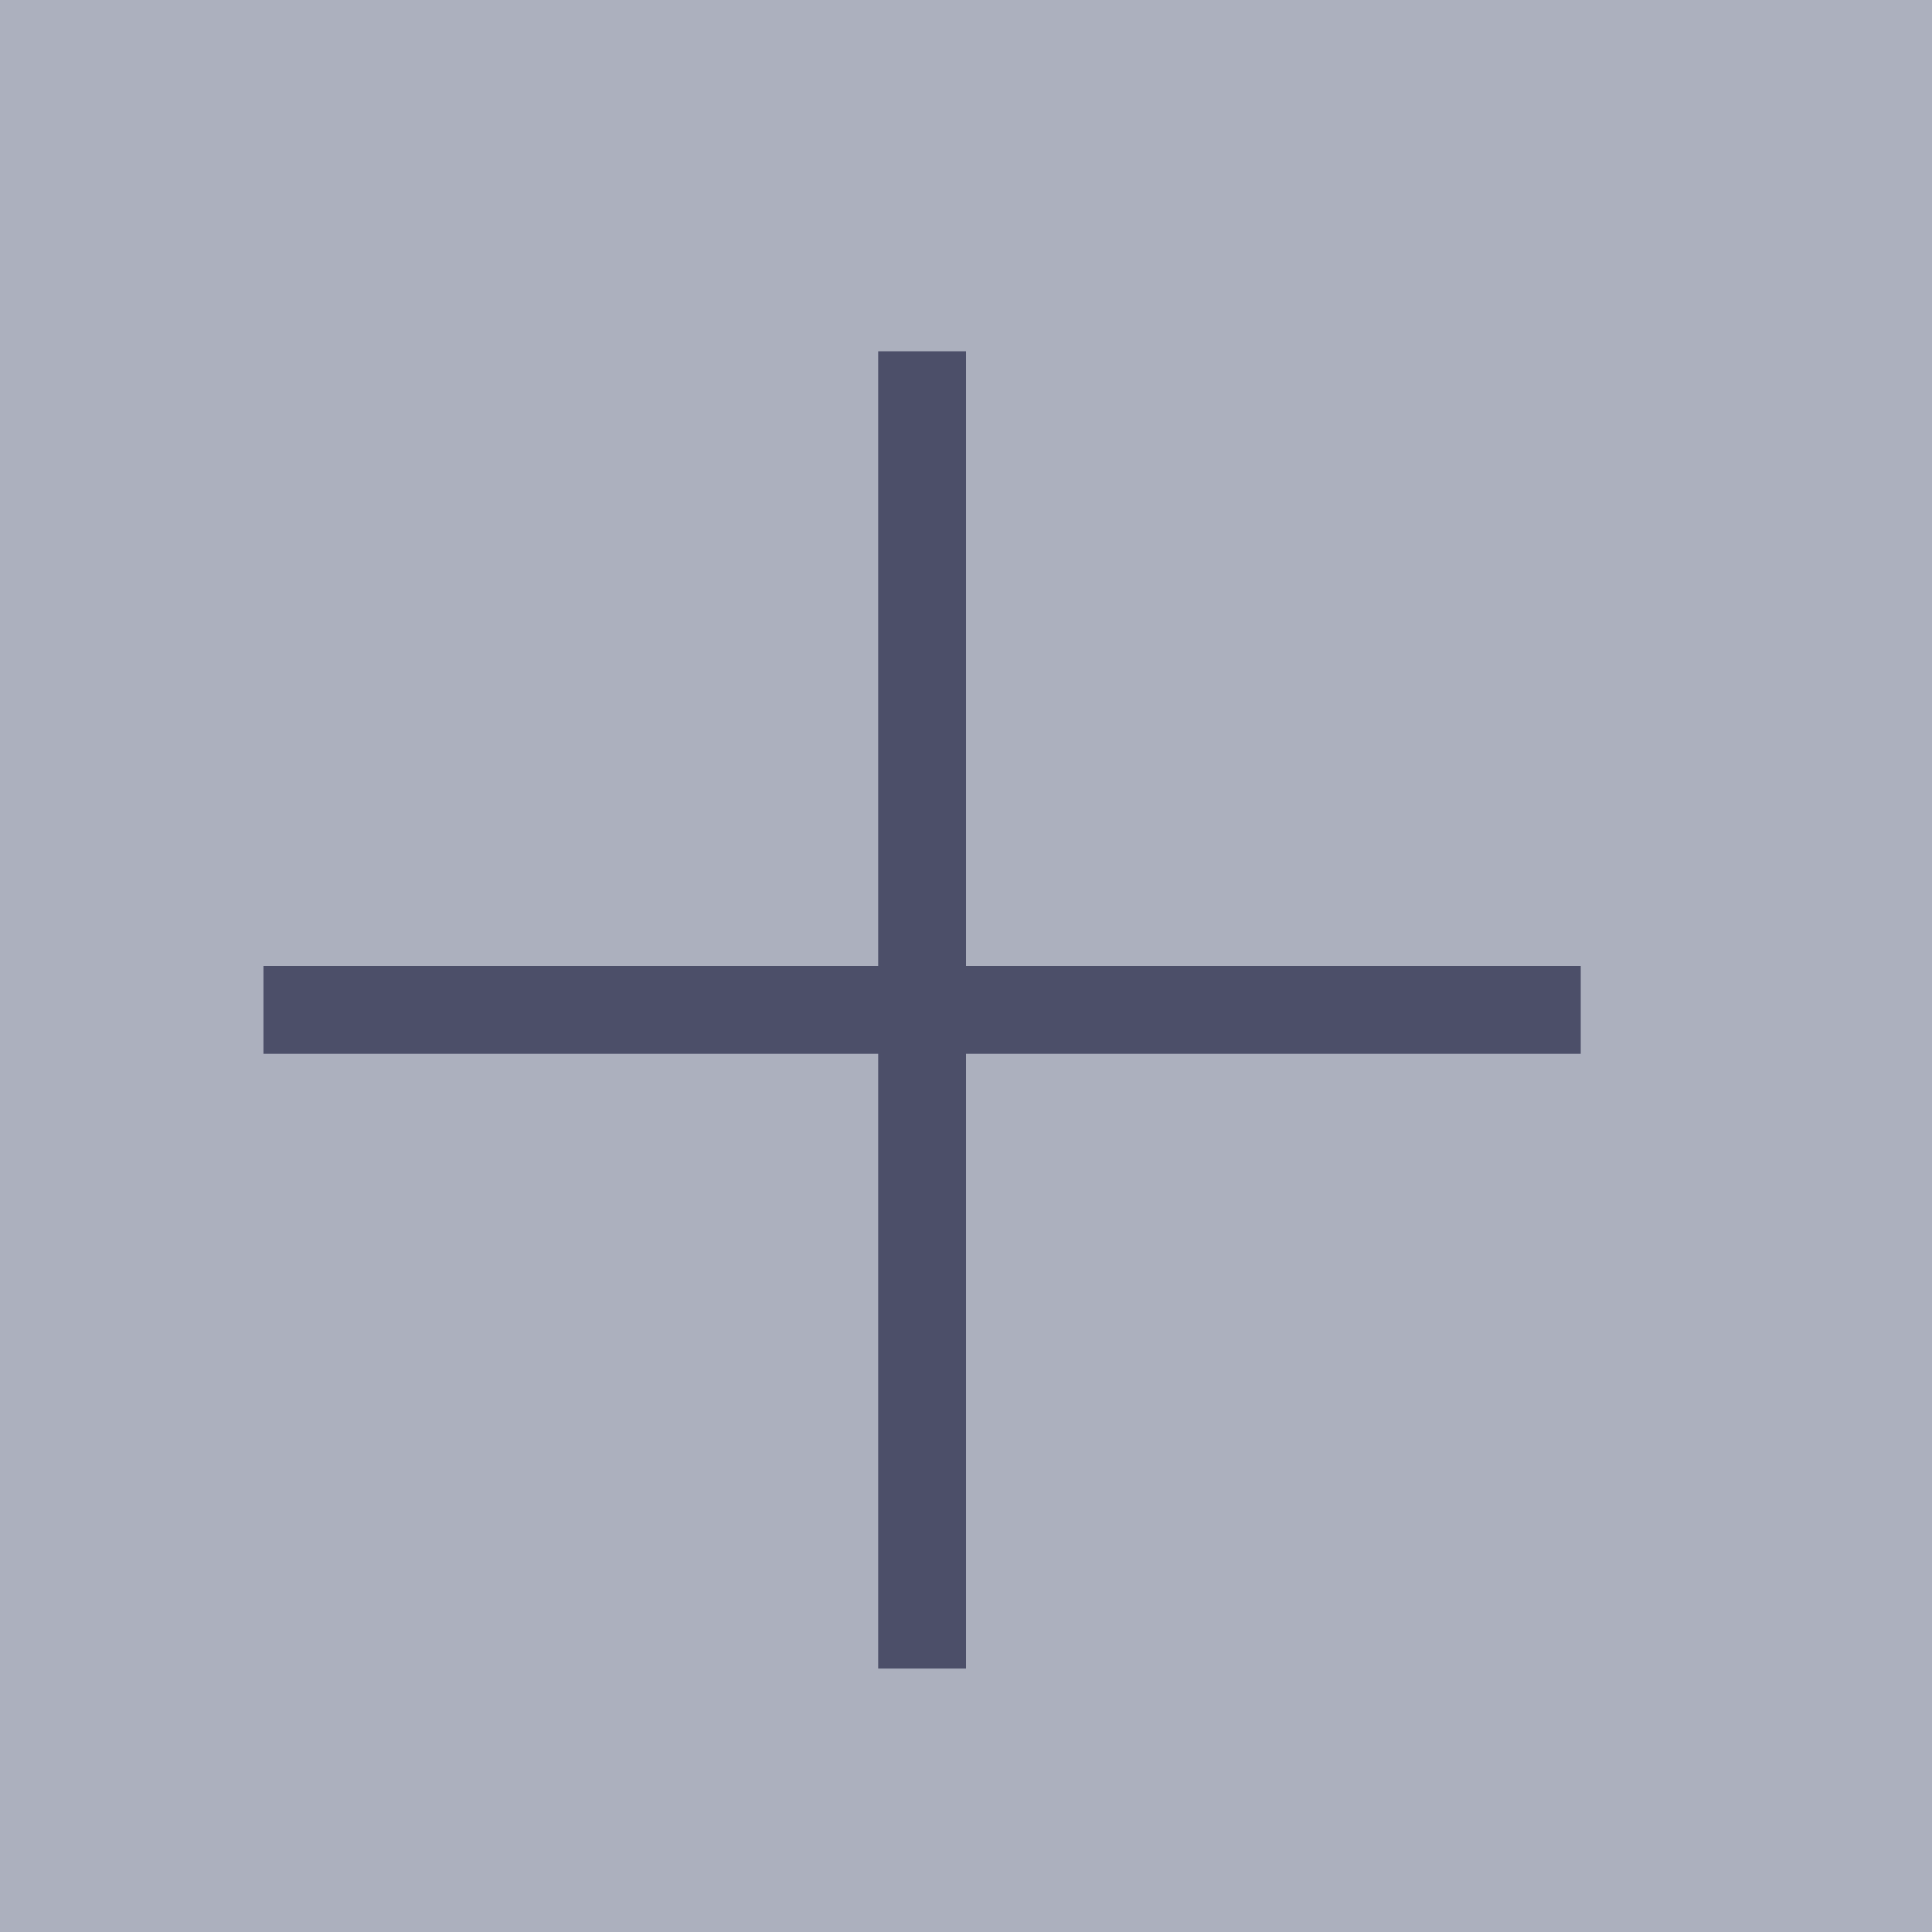
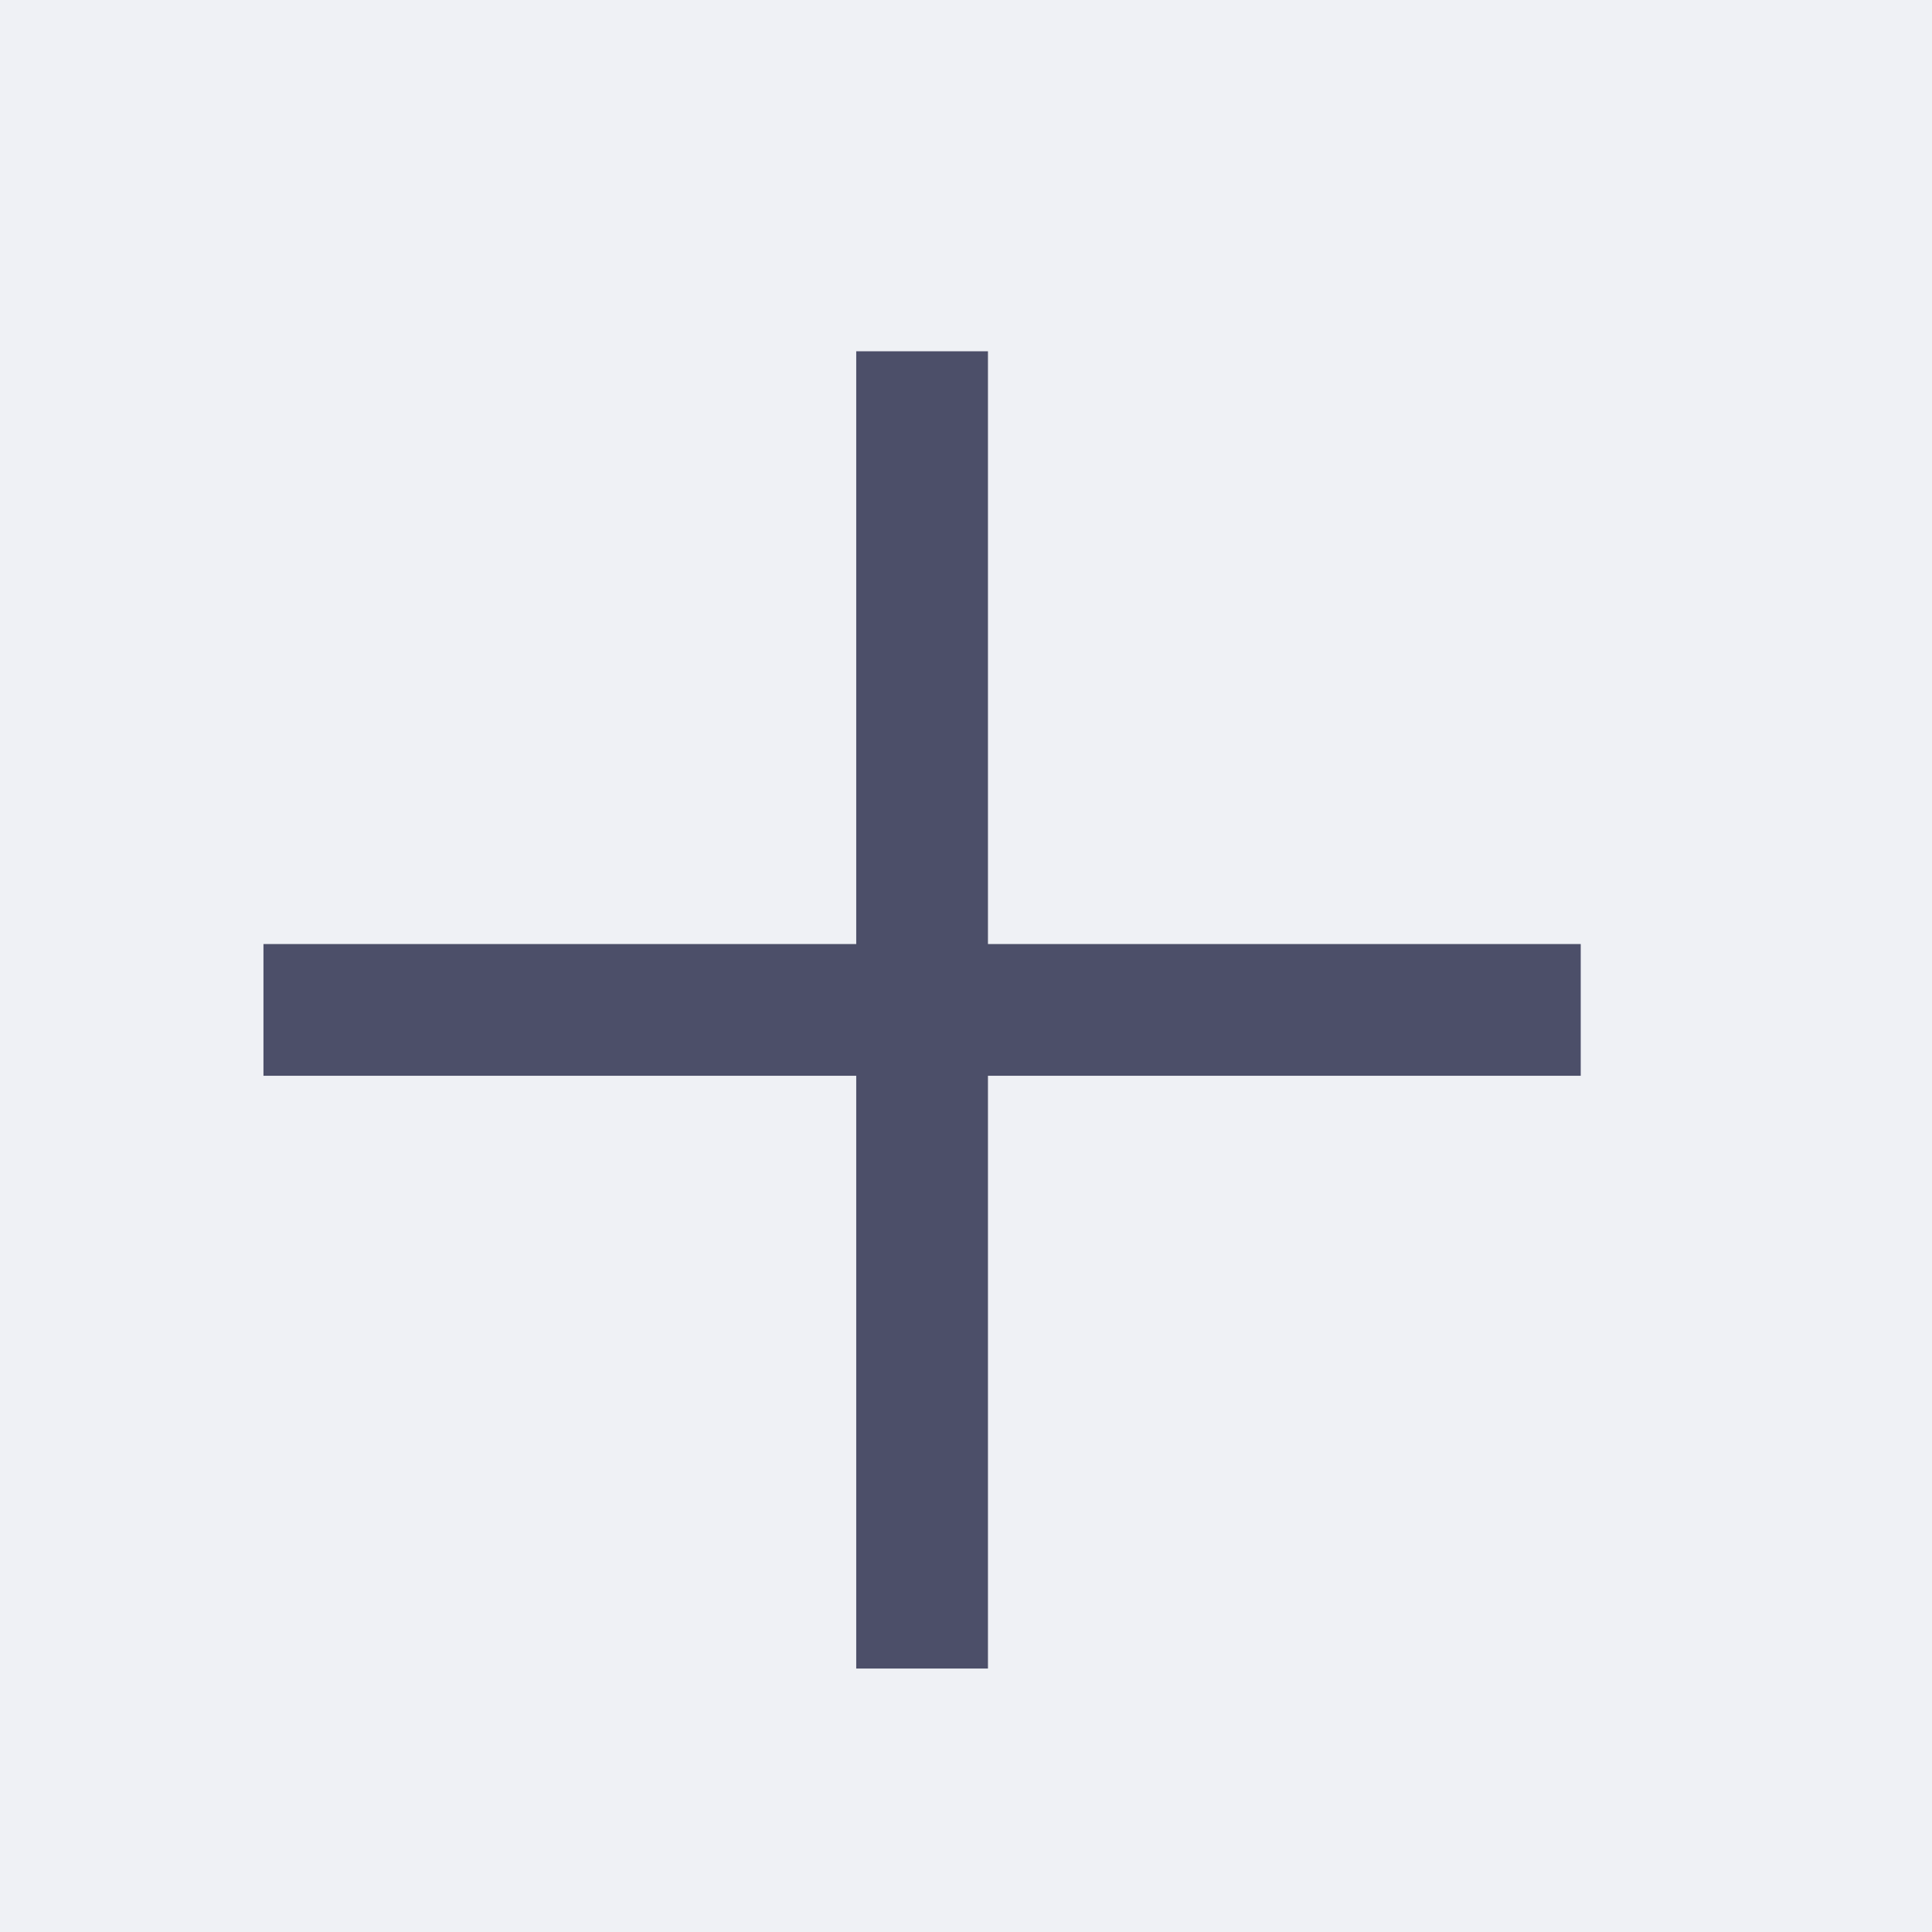
<svg xmlns="http://www.w3.org/2000/svg" viewBox="0 0 22 22" version="1.1" id="svg12">
  <defs id="defs16" />
  <g transform="translate(-553.72-583.12)" id="g10">
-     <path fill="#6272a4" color="#000000" d="m 553.72,583.12 h 22 v 22 h -22 z" id="path2" style="display:inline;fill:#acb0be;fill-opacity:1" />
+     <path fill="#bd93f9" color="#000" d="m553.72 583.12h22v22h-22z" id="path2" style="fill:#eff1f5;fill-opacity:1" />
    <g fill="#f8f8f2" id="g8">
-       <path transform="matrix(0 1-1 0 0 0)" d="m594.12-571.72h1v15h-1z" id="path4" style="fill:#4c4f69;fill-opacity:1" />
-       <path d="m563.72 587.12h1v15h-1z" id="path6" style="fill:#4c4f69;fill-opacity:1" />
+       <path d="m 571.72,593.87 v 1.5 h -15 v -1.5 z" id="path4" style="fill:#4c4f69;fill-opacity:1;stroke-width:1.225" />
+       <path d="m 563.47,587.12 h 1.5 v 15 h -1.5 z" id="path6" style="fill:#4c4f69;fill-opacity:1;stroke-width:1.225" />
    </g>
  </g>
</svg>
